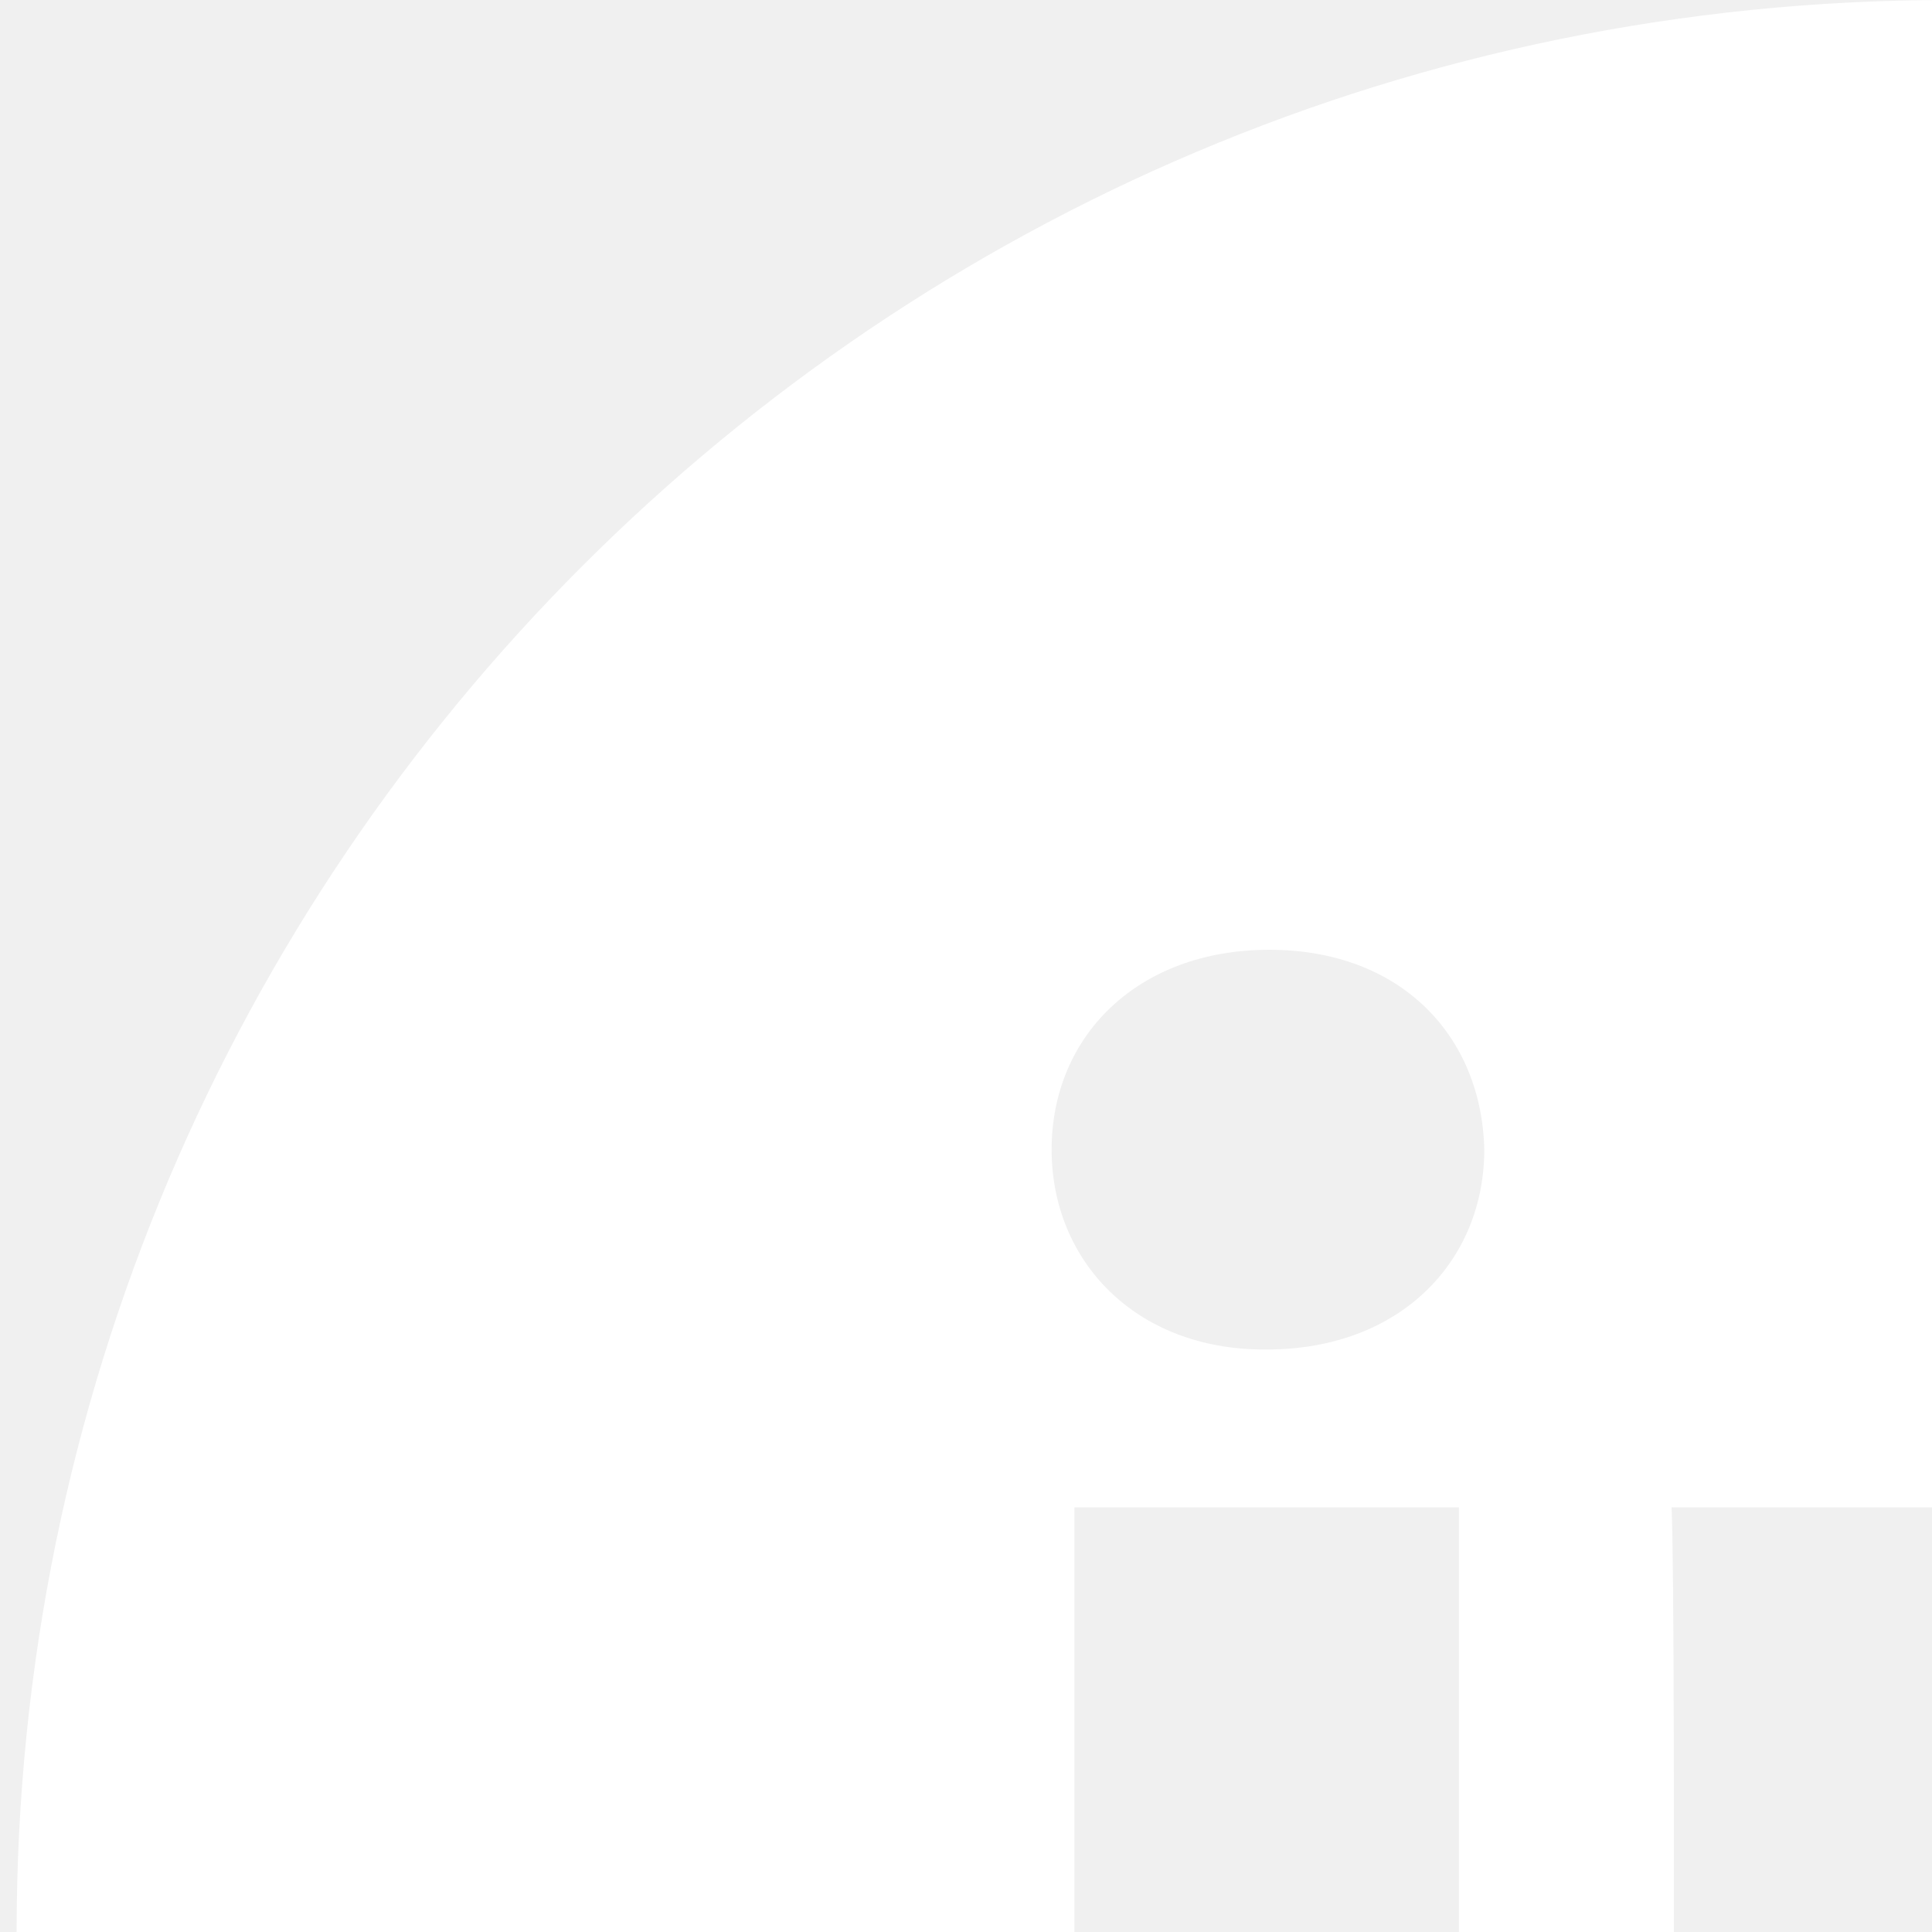
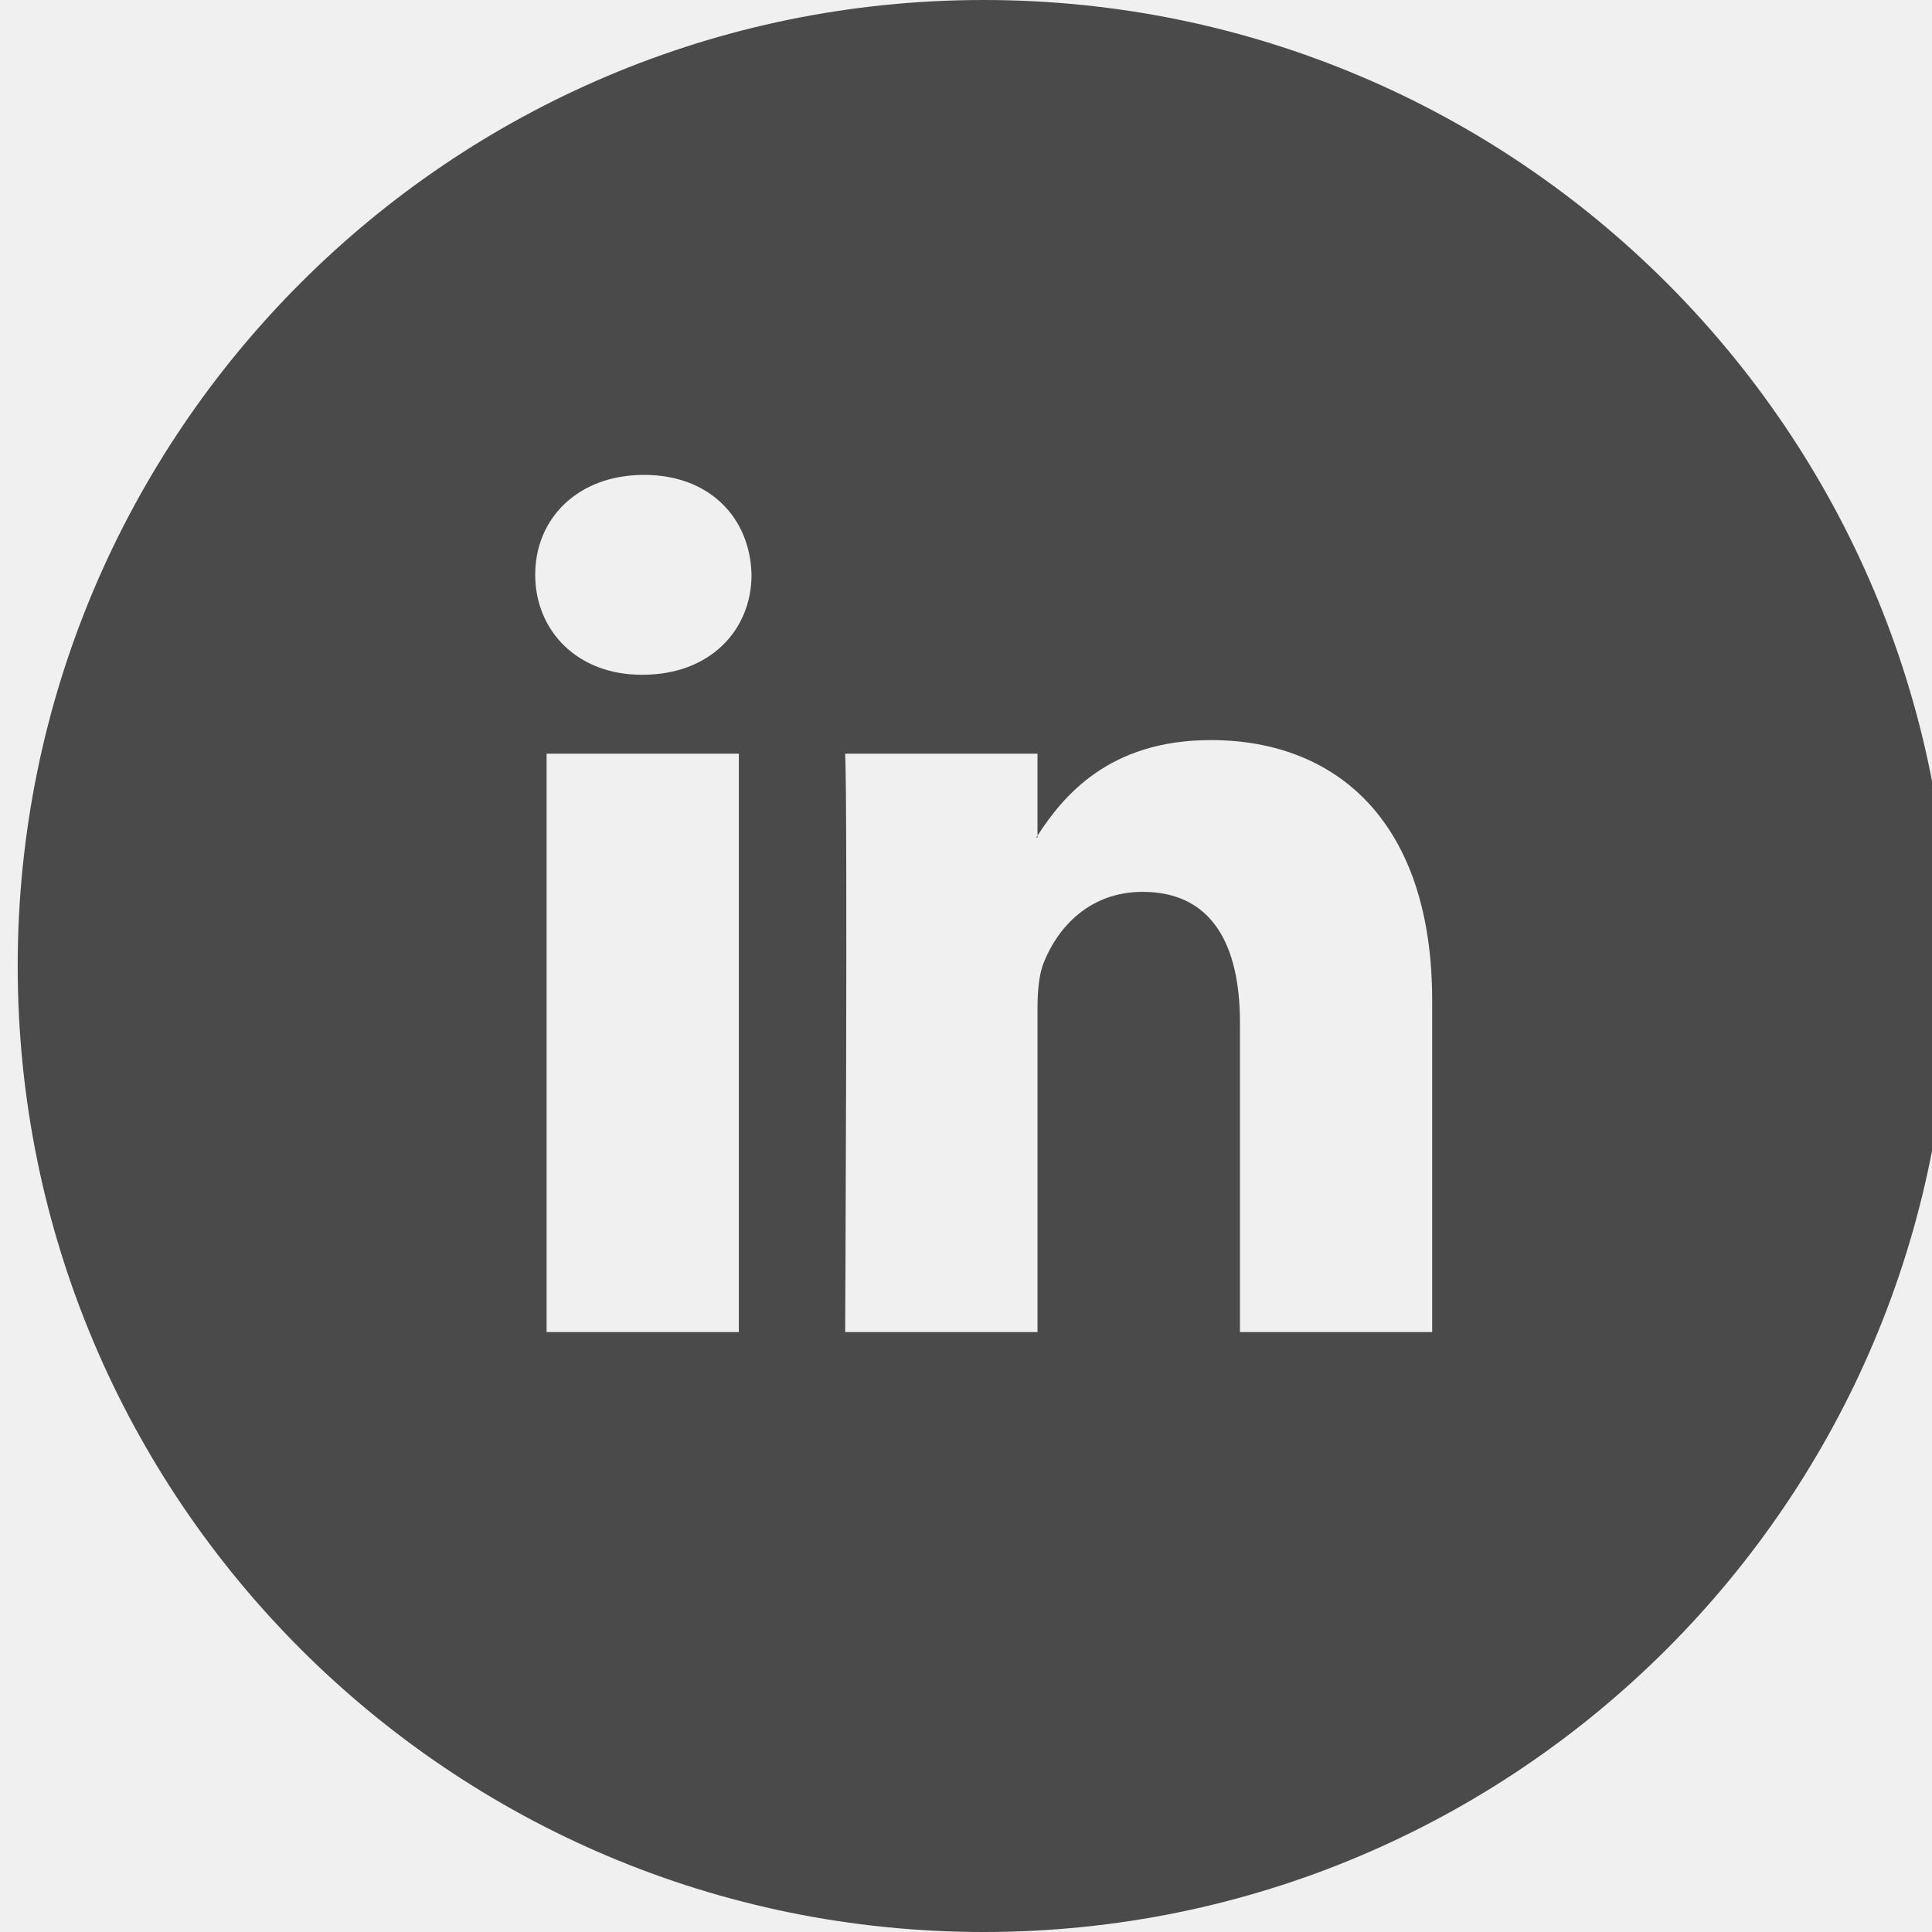
- <svg xmlns="http://www.w3.org/2000/svg" width="50px" height="50px" viewBox="0 0 50 50" version="1.1">
-   <defs />
-   <g id="Symbols" stroke="none" stroke-width="1" fill="none" fill-rule="evenodd">
-     <g id="Footer" transform="translate(-697, -150)" fill="#FFFFFF">
-       <g id="Social-Media" transform="translate(640, 150)">
-         <g id="Linkedin-Icon" transform="translate(56.51395, 0)">
-           <g id="Shape">
-             <path d="M50.916,0 C23.302,0 0.916,22.385 0.916,50 C0.916,77.613 23.302,100 50.916,100 C78.53,100 100.916,77.613 100.916,50 C100.916,22.385 78.53,0 50.916,0 L50.916,0 Z M38.243,68.948 L28.292,68.948 L28.292,39.011 L38.243,39.011 L38.243,68.948 L38.243,68.948 Z M33.268,34.925 L33.202,34.925 C29.864,34.925 27.702,32.625 27.702,29.752 C27.702,26.813 29.929,24.58 33.335,24.58 C36.741,24.58 38.834,26.812 38.899,29.752 C38.898,32.625 36.74,34.925 33.268,34.925 L33.268,34.925 Z M74.131,68.948 L64.18,68.948 L64.18,52.932 C64.18,48.907 62.741,46.162 59.138,46.162 C56.388,46.162 54.752,48.011 54.032,49.804 C53.769,50.444 53.701,51.334 53.701,52.229 L53.701,68.948 L43.746,68.948 C43.746,68.948 43.881,41.822 43.746,39.011 L53.7,39.011 L53.7,43.254 C55.022,41.218 57.384,38.307 62.67,38.307 C69.221,38.307 74.129,42.584 74.129,51.782 L74.129,68.948 L74.131,68.948 Z" />
-             <path d="M53.701,43.35 L53.701,43.254 C53.68,43.285 53.655,43.32 53.635,43.35 L53.701,43.35 L53.701,43.35 Z" />
-           </g>
-         </g>
-       </g>
-     </g>
-   </g>
+ <svg id="linkedin-icon" fill="#4A4A4A" width="50px" height="50px" viewBox="0 0 100 100">
+   <path d="M50.916,0 C23.302,0 0.916,22.385 0.916,50 C0.916,77.613 23.302,100 50.916,100 C78.53,100 100.916,77.613 100.916,50 C100.916,22.385 78.53,0 50.916,0 L50.916,0 Z M38.243,68.948 L28.292,68.948 L28.292,39.011 L38.243,39.011 L38.243,68.948 L38.243,68.948 Z M33.268,34.925 L33.202,34.925 C29.864,34.925 27.702,32.625 27.702,29.752 C27.702,26.813 29.929,24.58 33.335,24.58 C36.741,24.58 38.834,26.812 38.899,29.752 C38.898,32.625 36.74,34.925 33.268,34.925 L33.268,34.925 Z M74.131,68.948 L64.18,68.948 L64.18,52.932 C64.18,48.907 62.741,46.162 59.138,46.162 C56.388,46.162 54.752,48.011 54.032,49.804 C53.769,50.444 53.701,51.334 53.701,52.229 L53.701,68.948 L43.746,68.948 C43.746,68.948 43.881,41.822 43.746,39.011 L53.7,39.011 L53.7,43.254 C55.022,41.218 57.384,38.307 62.67,38.307 C69.221,38.307 74.129,42.584 74.129,51.782 L74.129,68.948 L74.131,68.948 Z" />
+   <path d="M53.701,43.35 L53.701,43.254 C53.68,43.285 53.655,43.32 53.635,43.35 L53.701,43.35 L53.701,43.35 Z" />
</svg>
